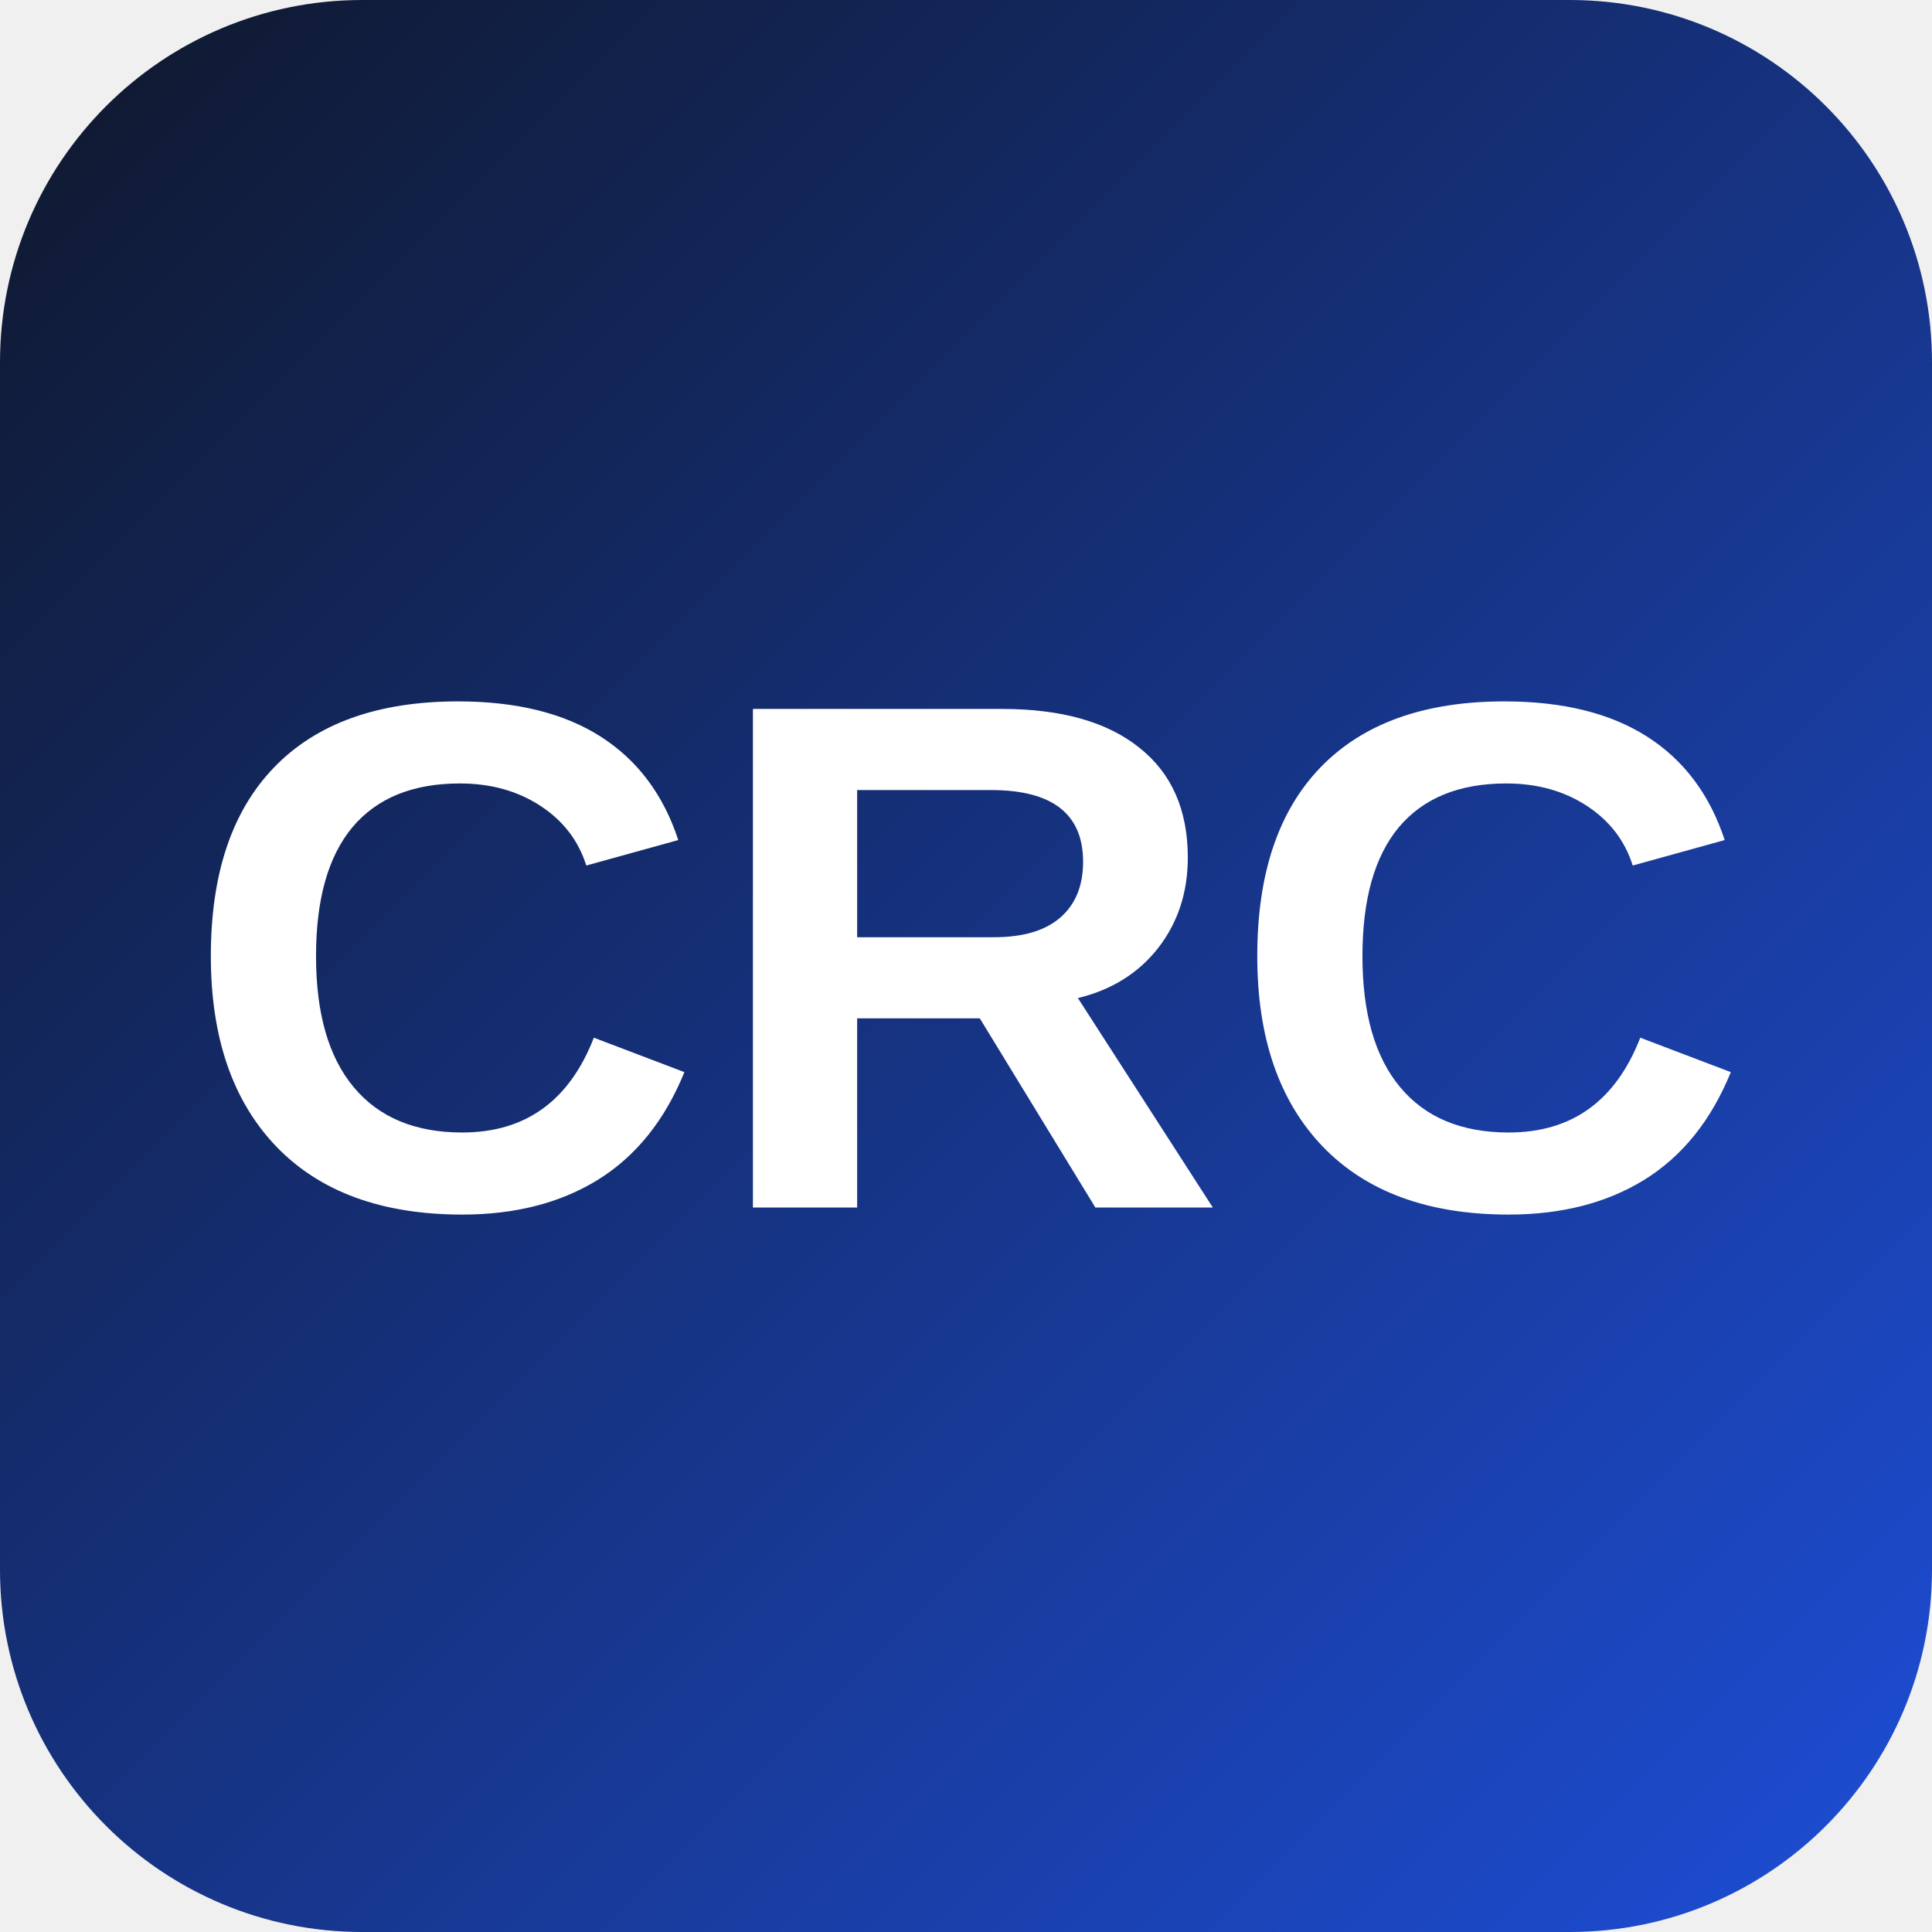
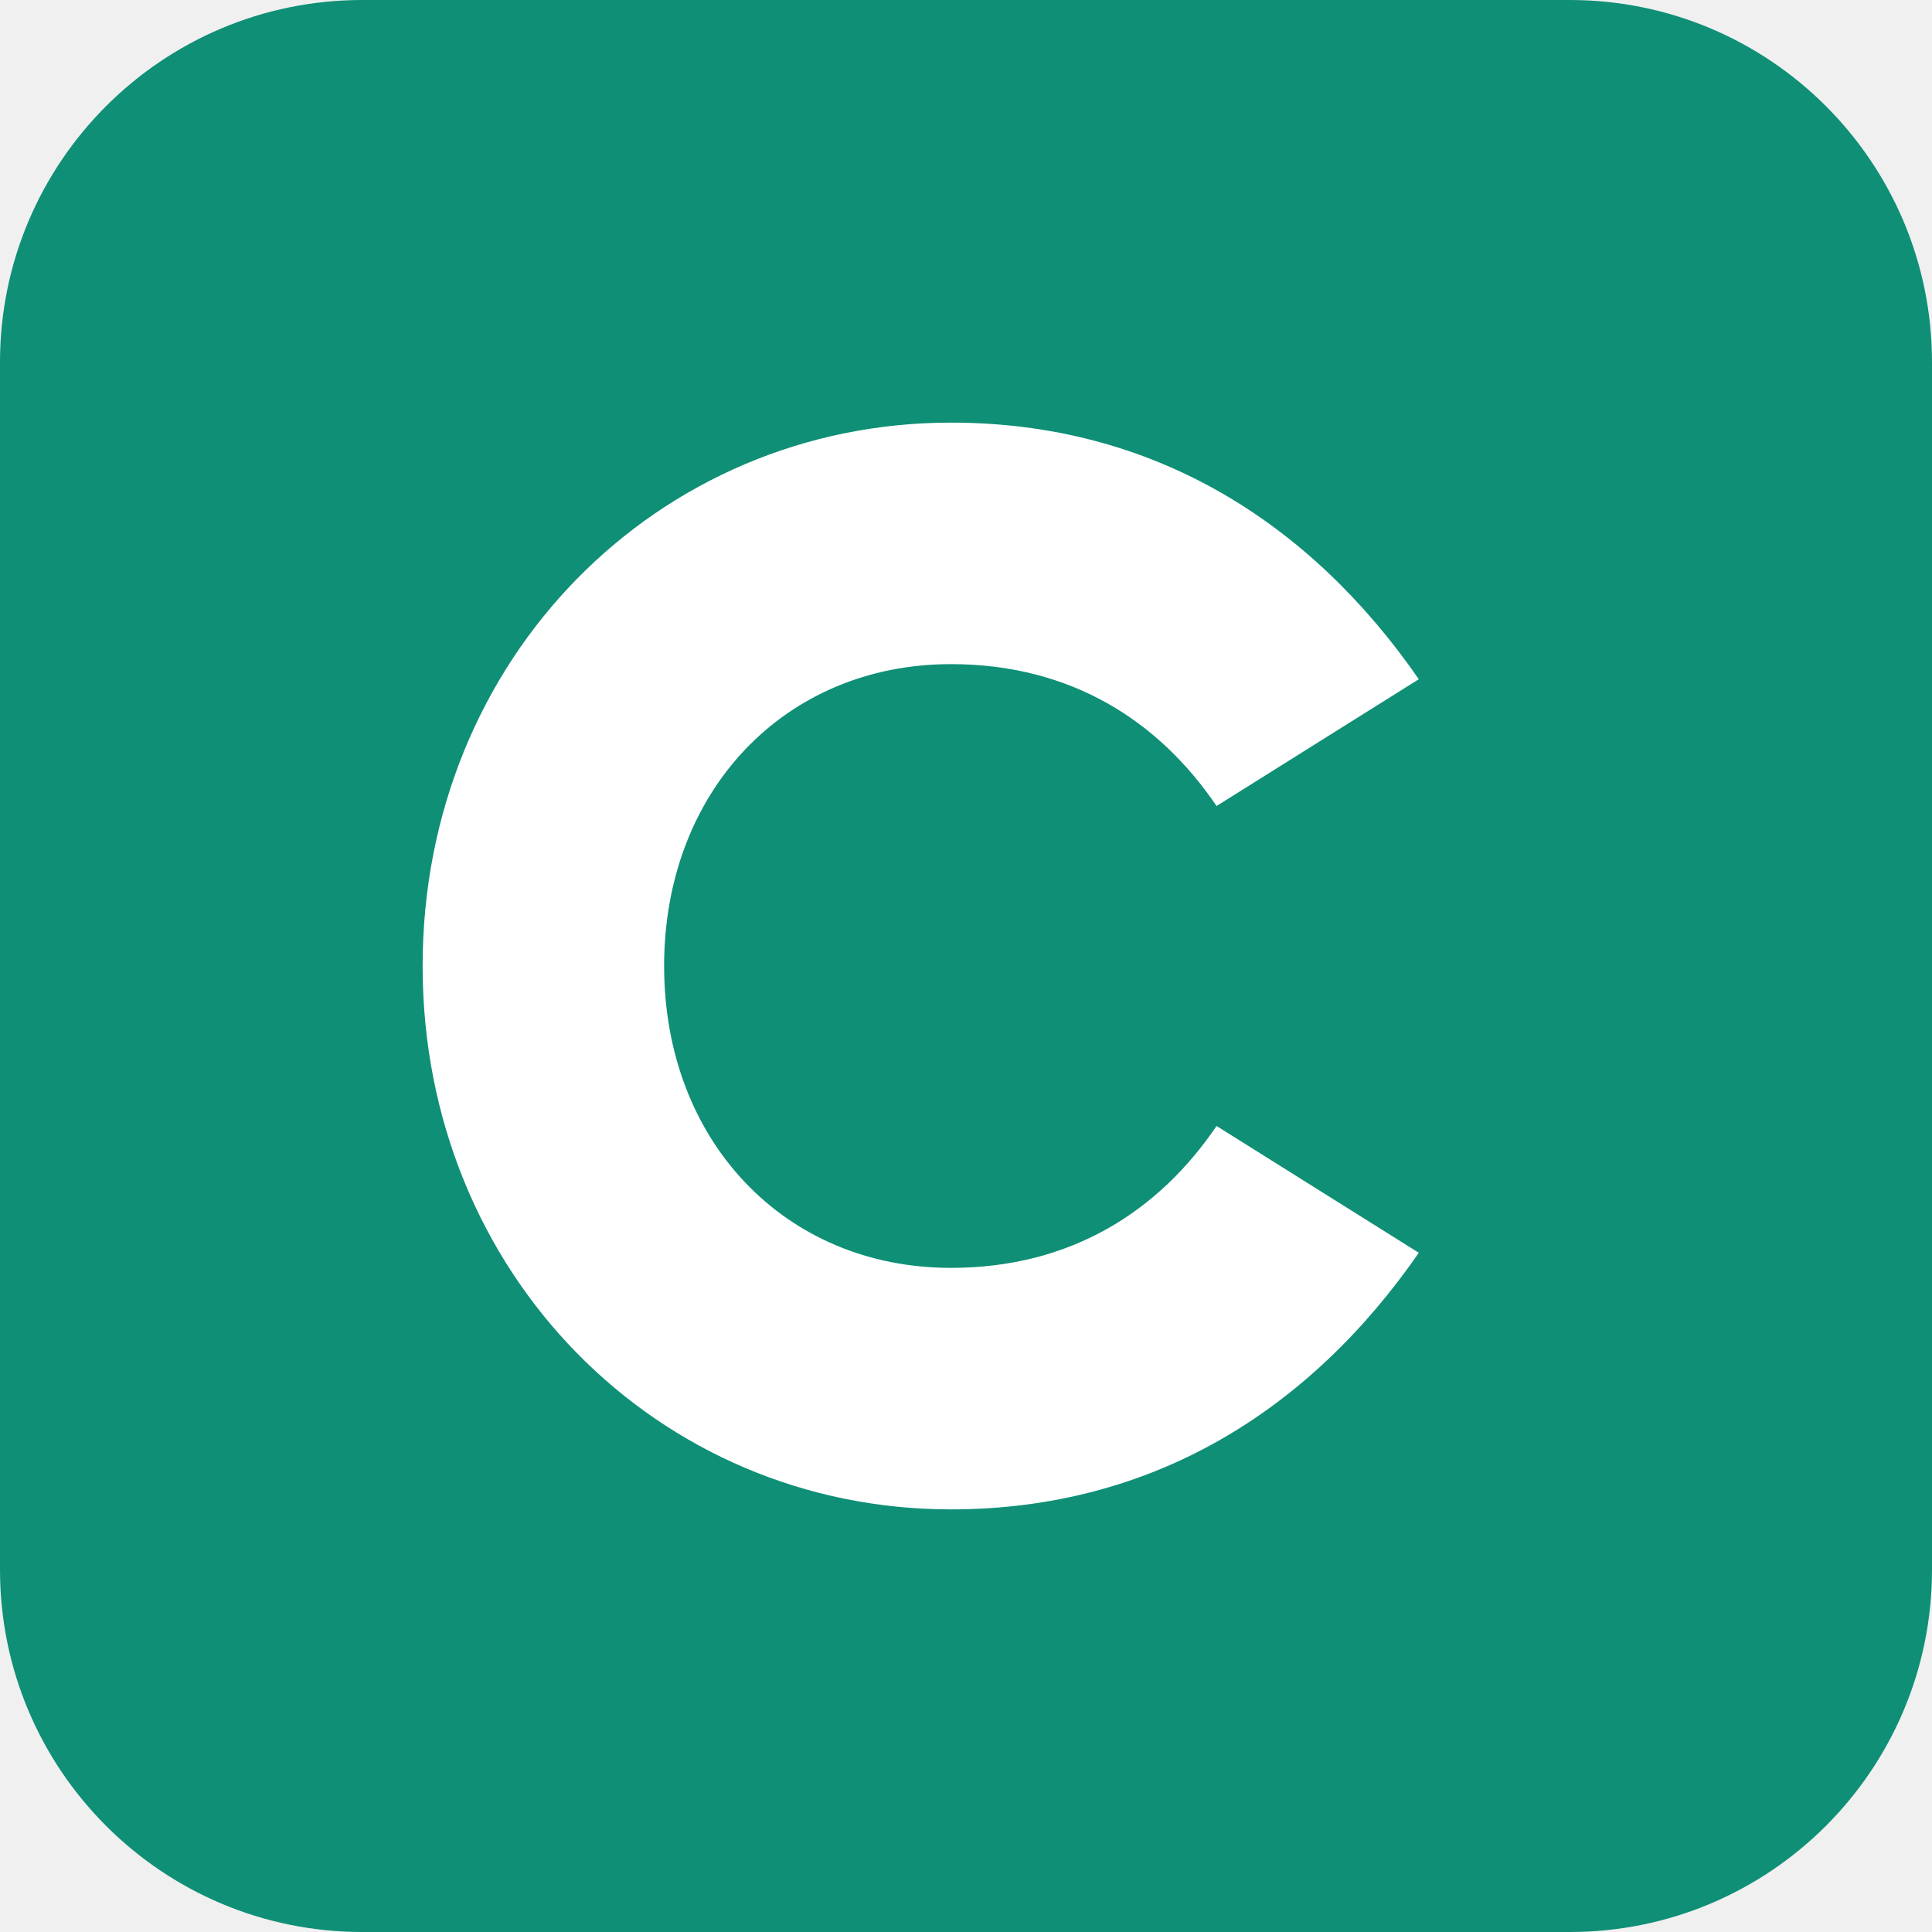
- <svg xmlns="http://www.w3.org/2000/svg" viewBox="0 0 64 64">
-   <defs>
-     <linearGradient id="bg" x1="0%" x2="100%" y1="0%" y2="100%">
-       <stop offset="0%" stop-color="#0f172a" />
-       <stop offset="100%" stop-color="#1d4ed8" />
-     </linearGradient>
-   </defs>
-   <rect width="64" height="64" rx="12" fill="url(#bg)" />
-   <text x="32" y="40" fill="#ffffff" font-family="Arial, Helvetica, sans-serif" font-size="24" font-weight="700" text-anchor="middle">
-     CRC
-   </text>
+ <svg xmlns="http://www.w3.org/2000/svg" viewBox="0 0 64 64" role="img" aria-label="Chat Responses">
+   <rect width="64" height="64" rx="12" fill="#0f8f76" />
+   <path fill="#ffffff" d="M47 22.5C43.4 17.3 38.2 14 31.5 14C21.8 14 14 21.8 14 32s7.8 18 17.5 18c6.7 0 11.9-3.3 15.5-8.5l-6.7-4.2c-1.9 2.8-4.8 4.7-8.8 4.7-5.5 0-9.5-4.2-9.5-10s4-10 9.5-10c4 0 6.9 1.9 8.8 4.7z" />
</svg>
